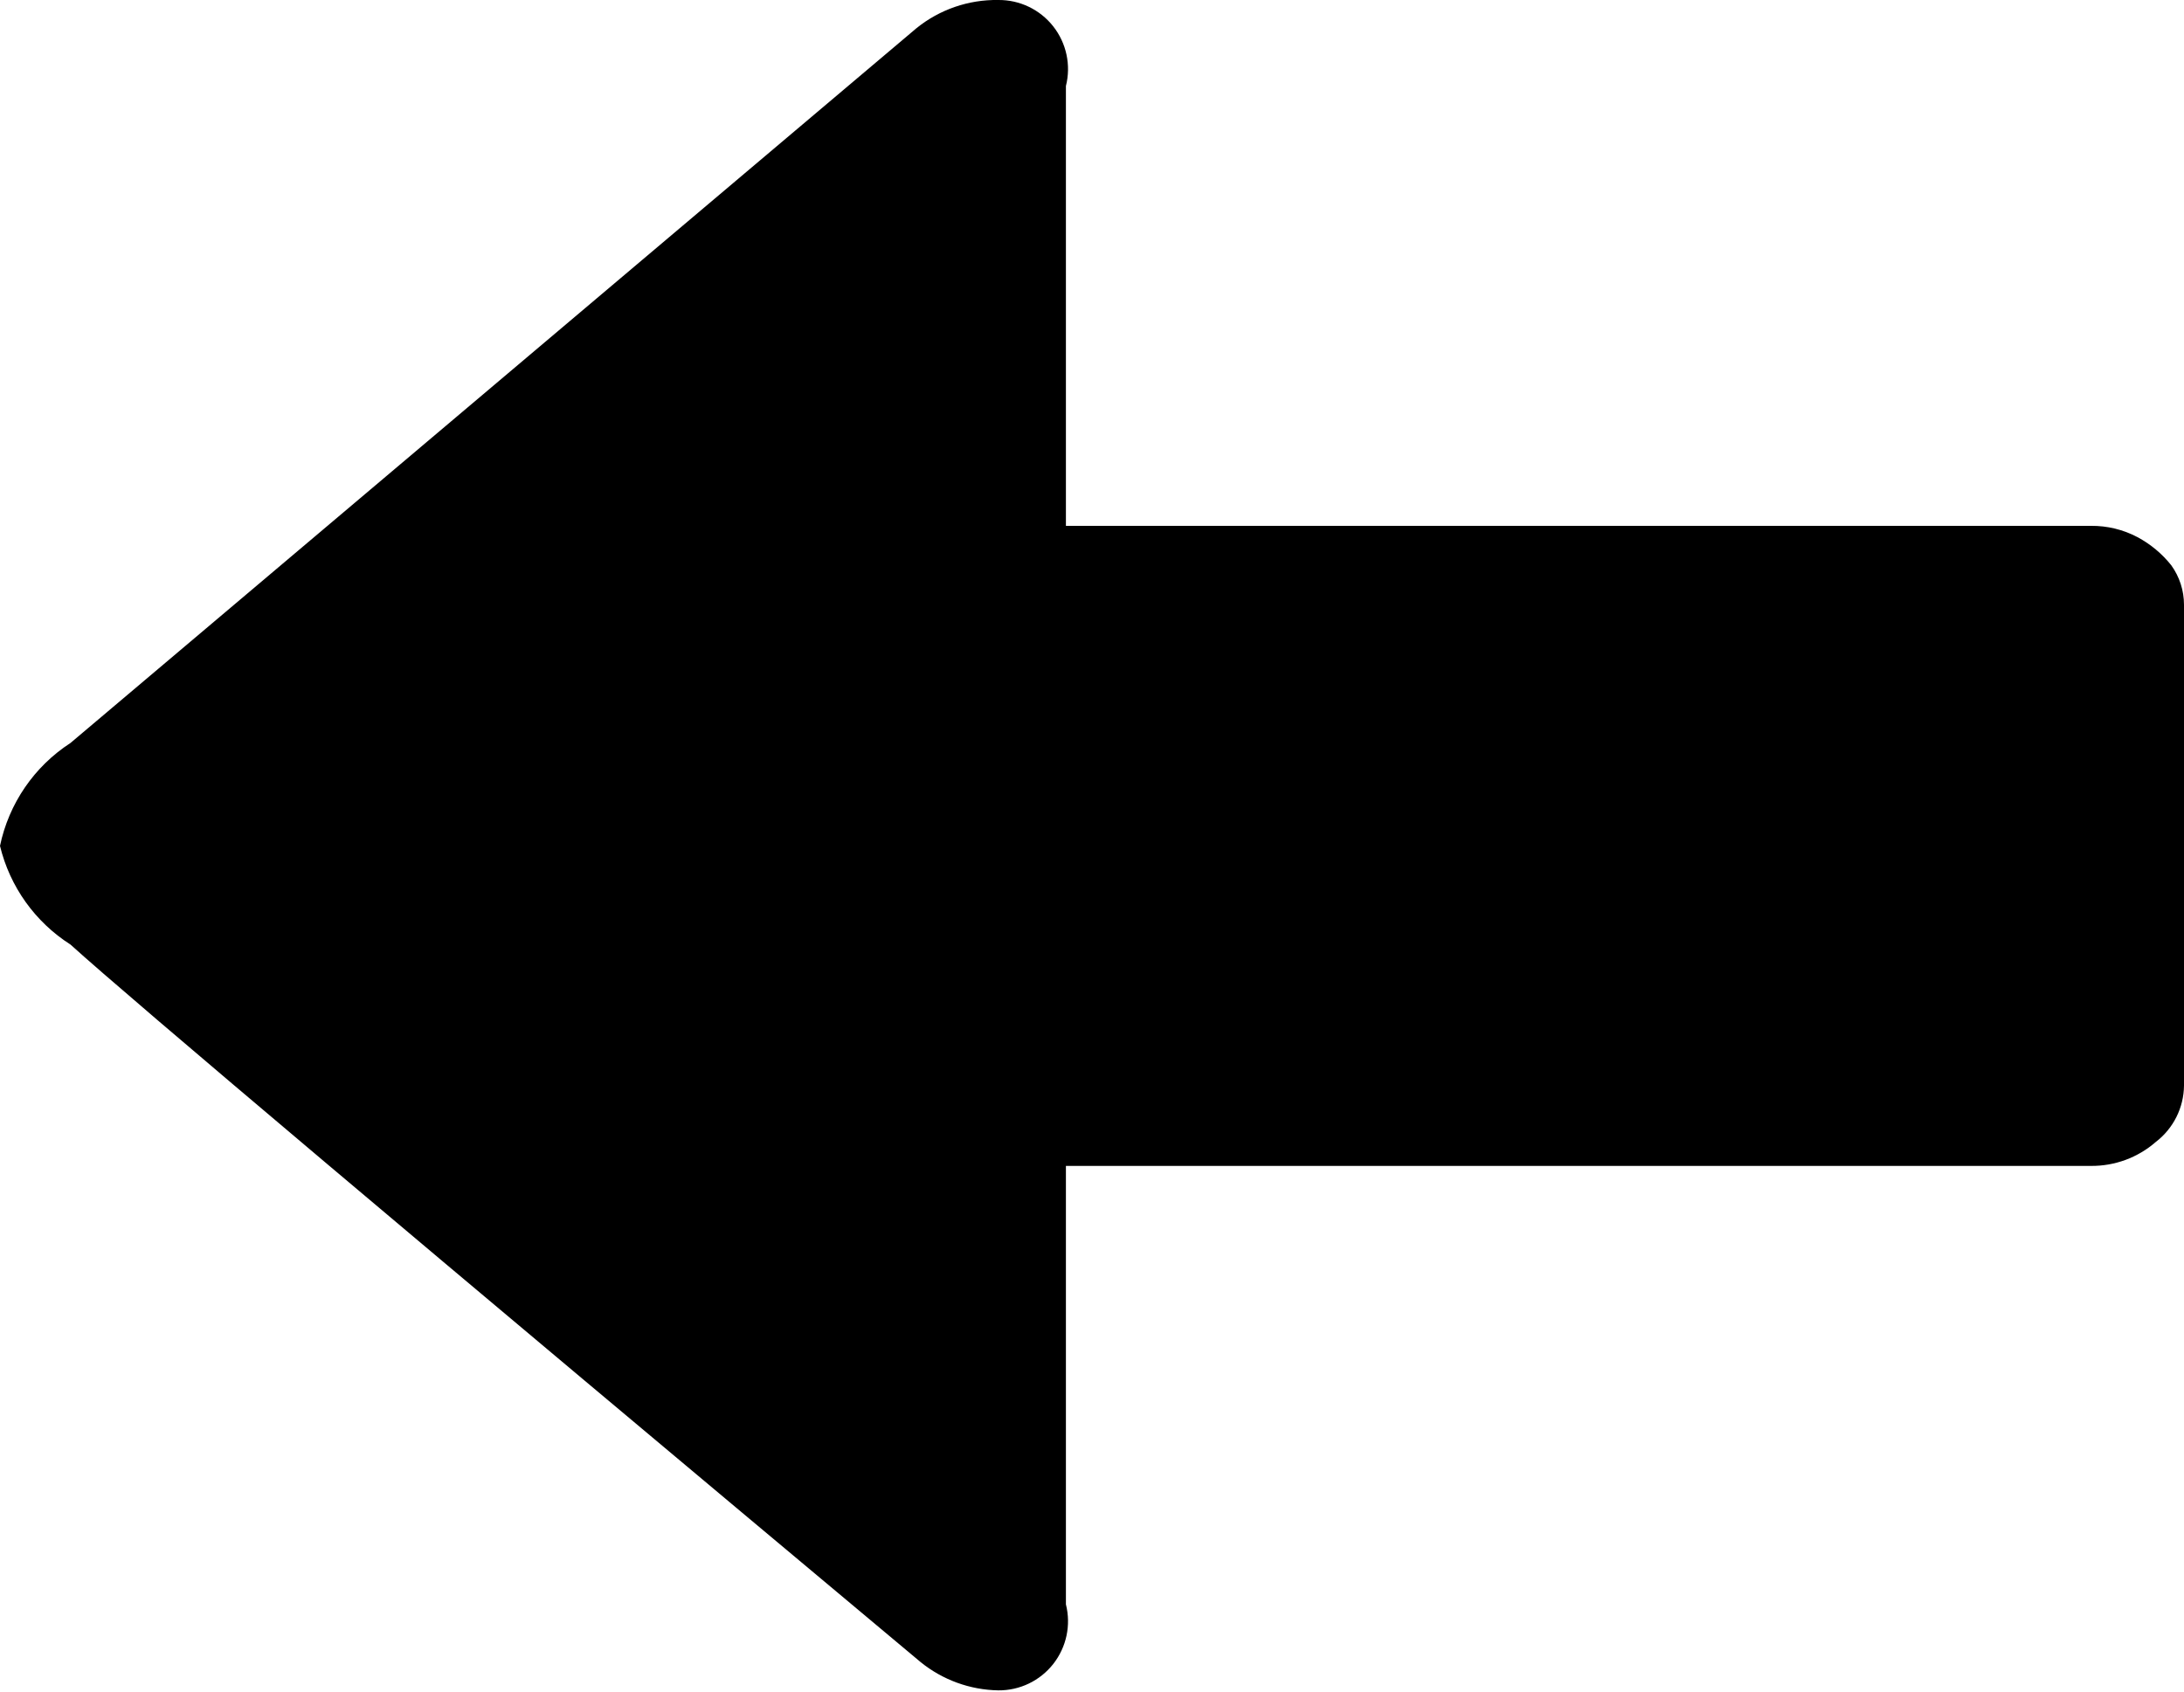
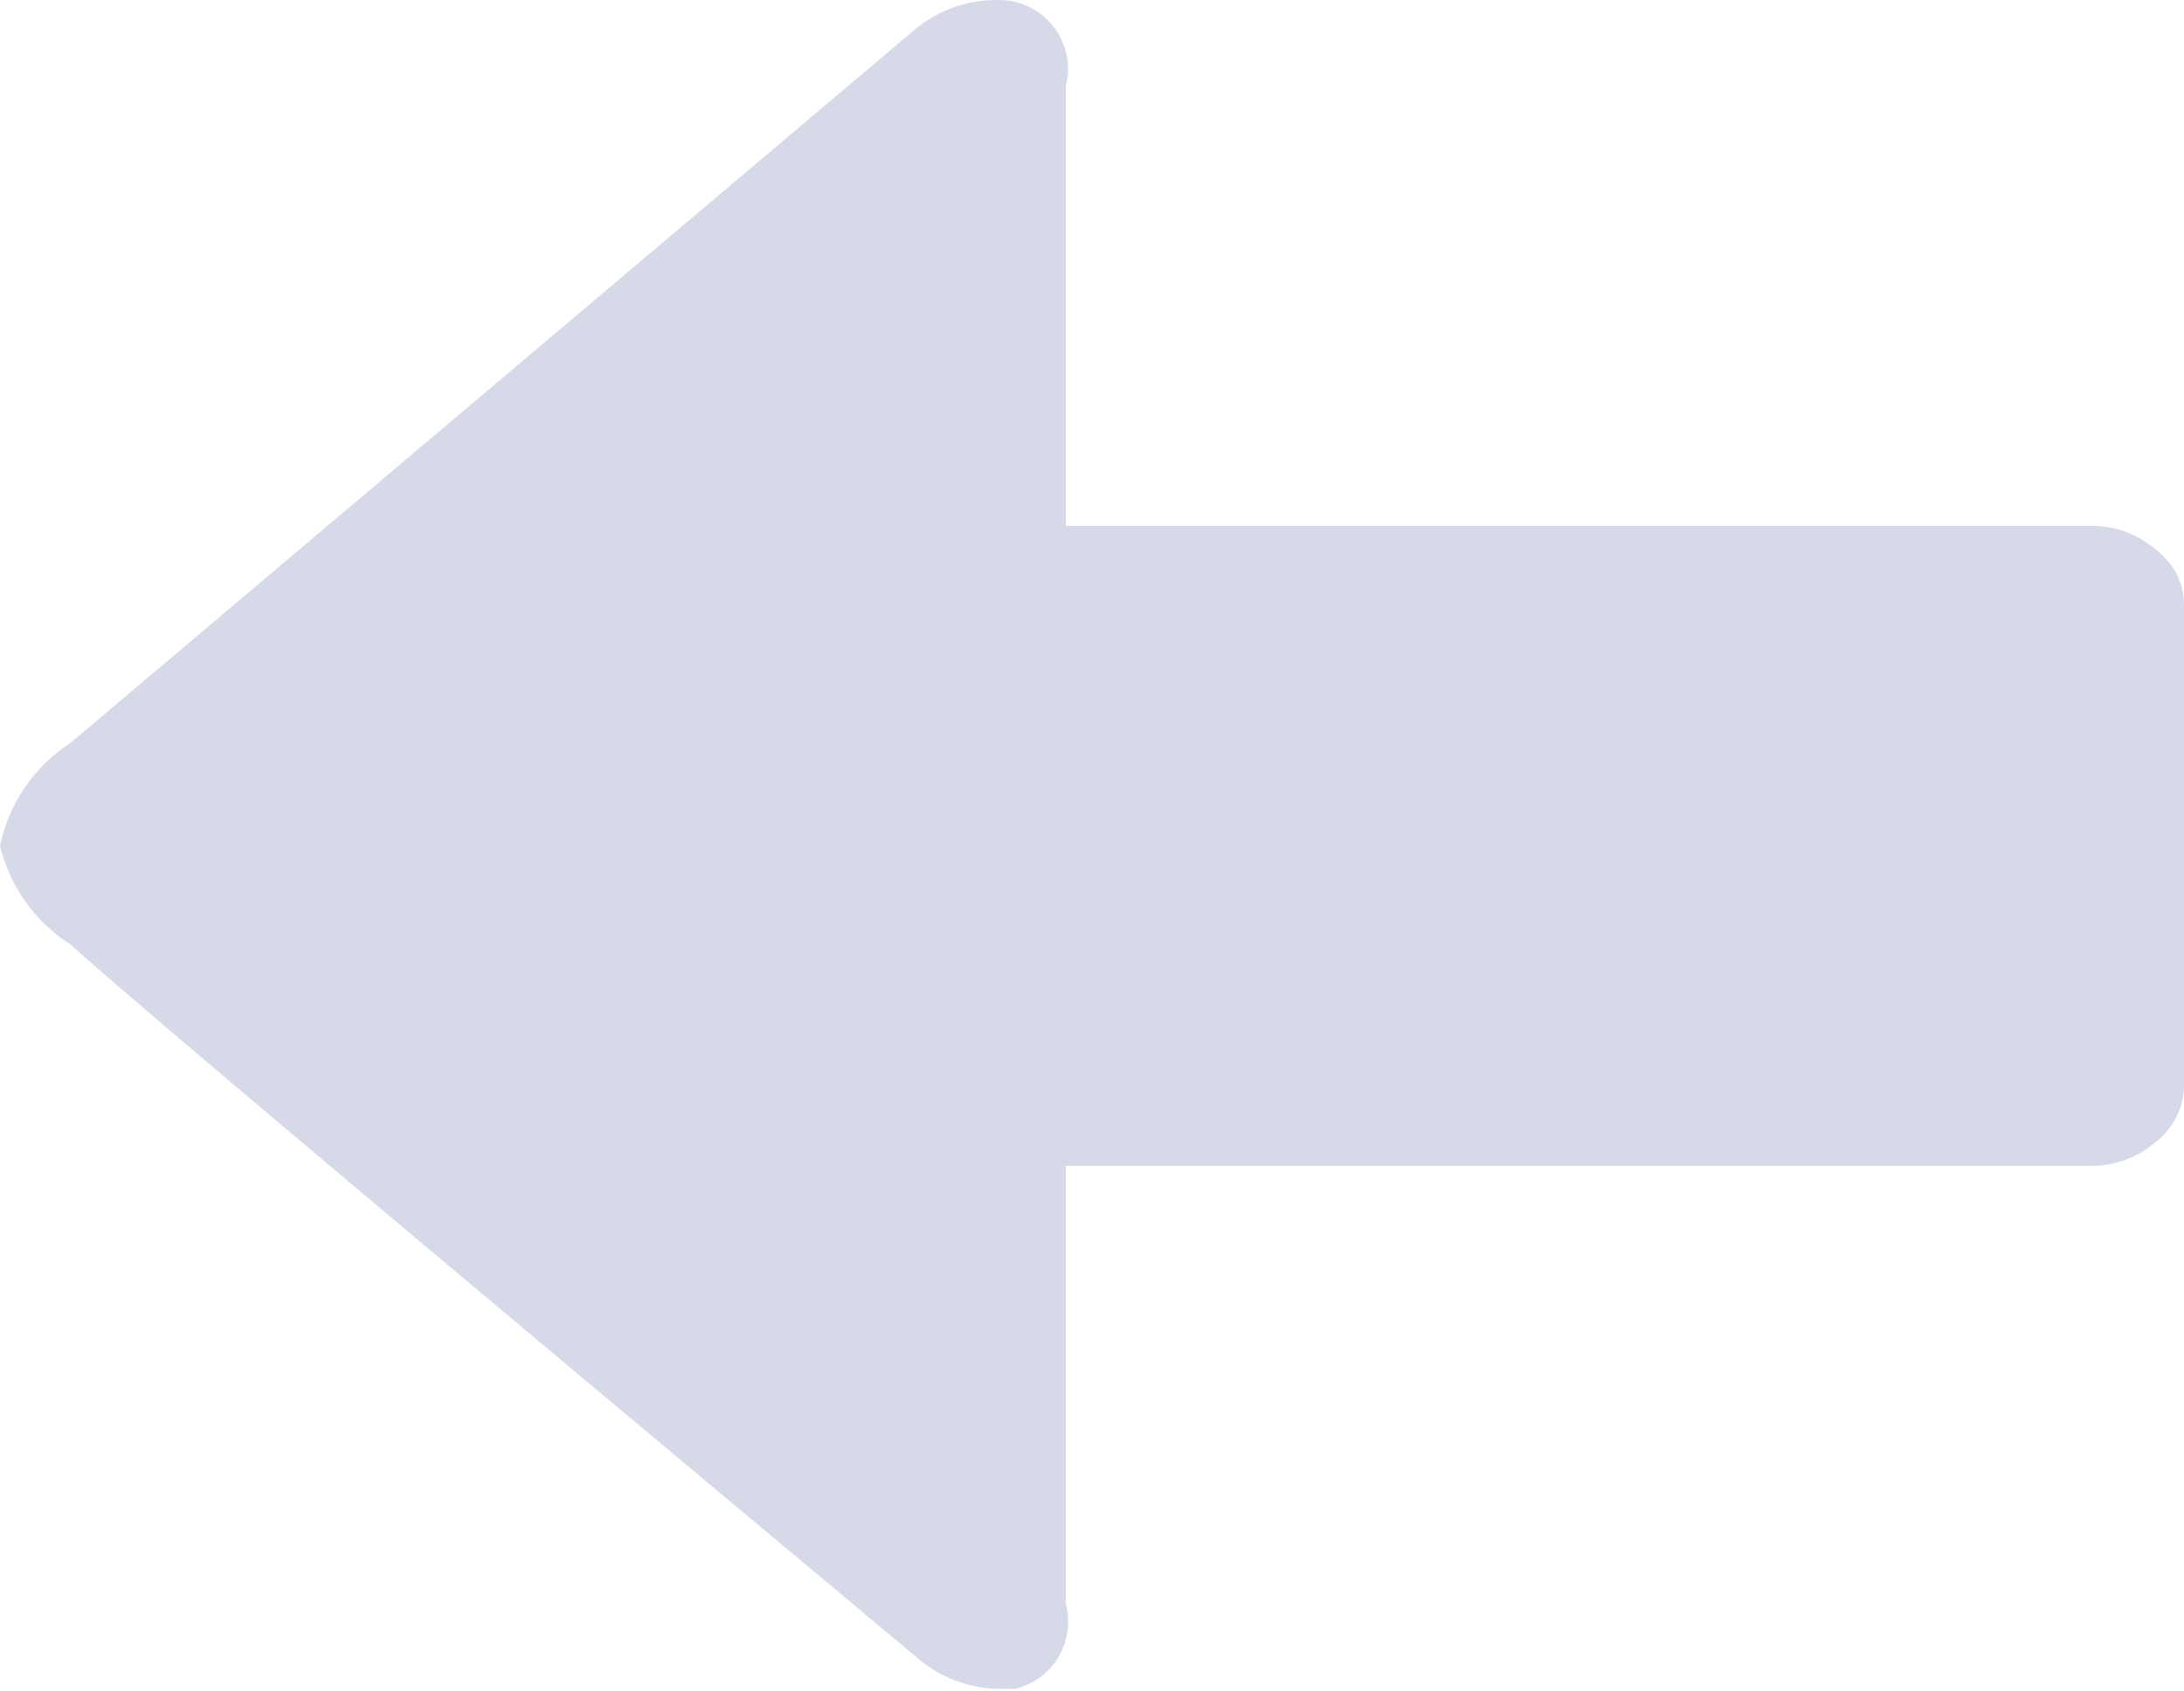
- <svg xmlns="http://www.w3.org/2000/svg" id="f198da04-bdb7-466b-900f-3a4c0c1bd461" data-name="Layer 1" viewBox="0 0 15.49 12">
-   <path d="M15.49,7.7a0.51,0.51,0,0,1-.2.4,0.69,0.69,0,0,1-.46.17H7.56v3.11a0.49,0.49,0,0,1-.48.61,0.9,0.9,0,0,1-.55-0.2Q1.14,7.28.5,6.7A1.15,1.15,0,0,1,0,6,1.15,1.15,0,0,1,.5,5.27l6-5.07A0.9,0.9,0,0,1,7.08,0a0.49,0.49,0,0,1,.48.61V3.73h7.27a0.69,0.69,0,0,1,.33.08,0.77,0.77,0,0,1,.24.2,0.48,0.48,0,0,1,.09.28V7.7Z" style="fill-rule:evenodd" />
+ <svg xmlns="http://www.w3.org/2000/svg" id="e385facb-004d-43c8-b081-9ab9ea92cf5f" data-name="f198da04-bdb7-466b-900f-3a4c0c1bd461" viewBox="0 0 15.49 11.99">
+   <path d="M15.49,7.7a0.51,0.51,0,0,1-.2.4,0.69,0.69,0,0,1-.46.17H7.56v3.11a0.49,0.49,0,0,1-.36.6H7.08a0.9,0.9,0,0,1-.55-0.2Q1.14,7.28.5,6.7A1.15,1.15,0,0,1,0,6,1.15,1.15,0,0,1,.5,5.27l6-5.07A0.9,0.9,0,0,1,7.08,0a0.49,0.49,0,0,1,.48.61V3.73h7.27a0.69,0.69,0,0,1,.33.08,0.77,0.77,0,0,1,.24.2,0.48,0.48,0,0,1,.09.28V7.7Z" transform="translate(0 0)" style="fill:#d5d9e8" />
</svg>
